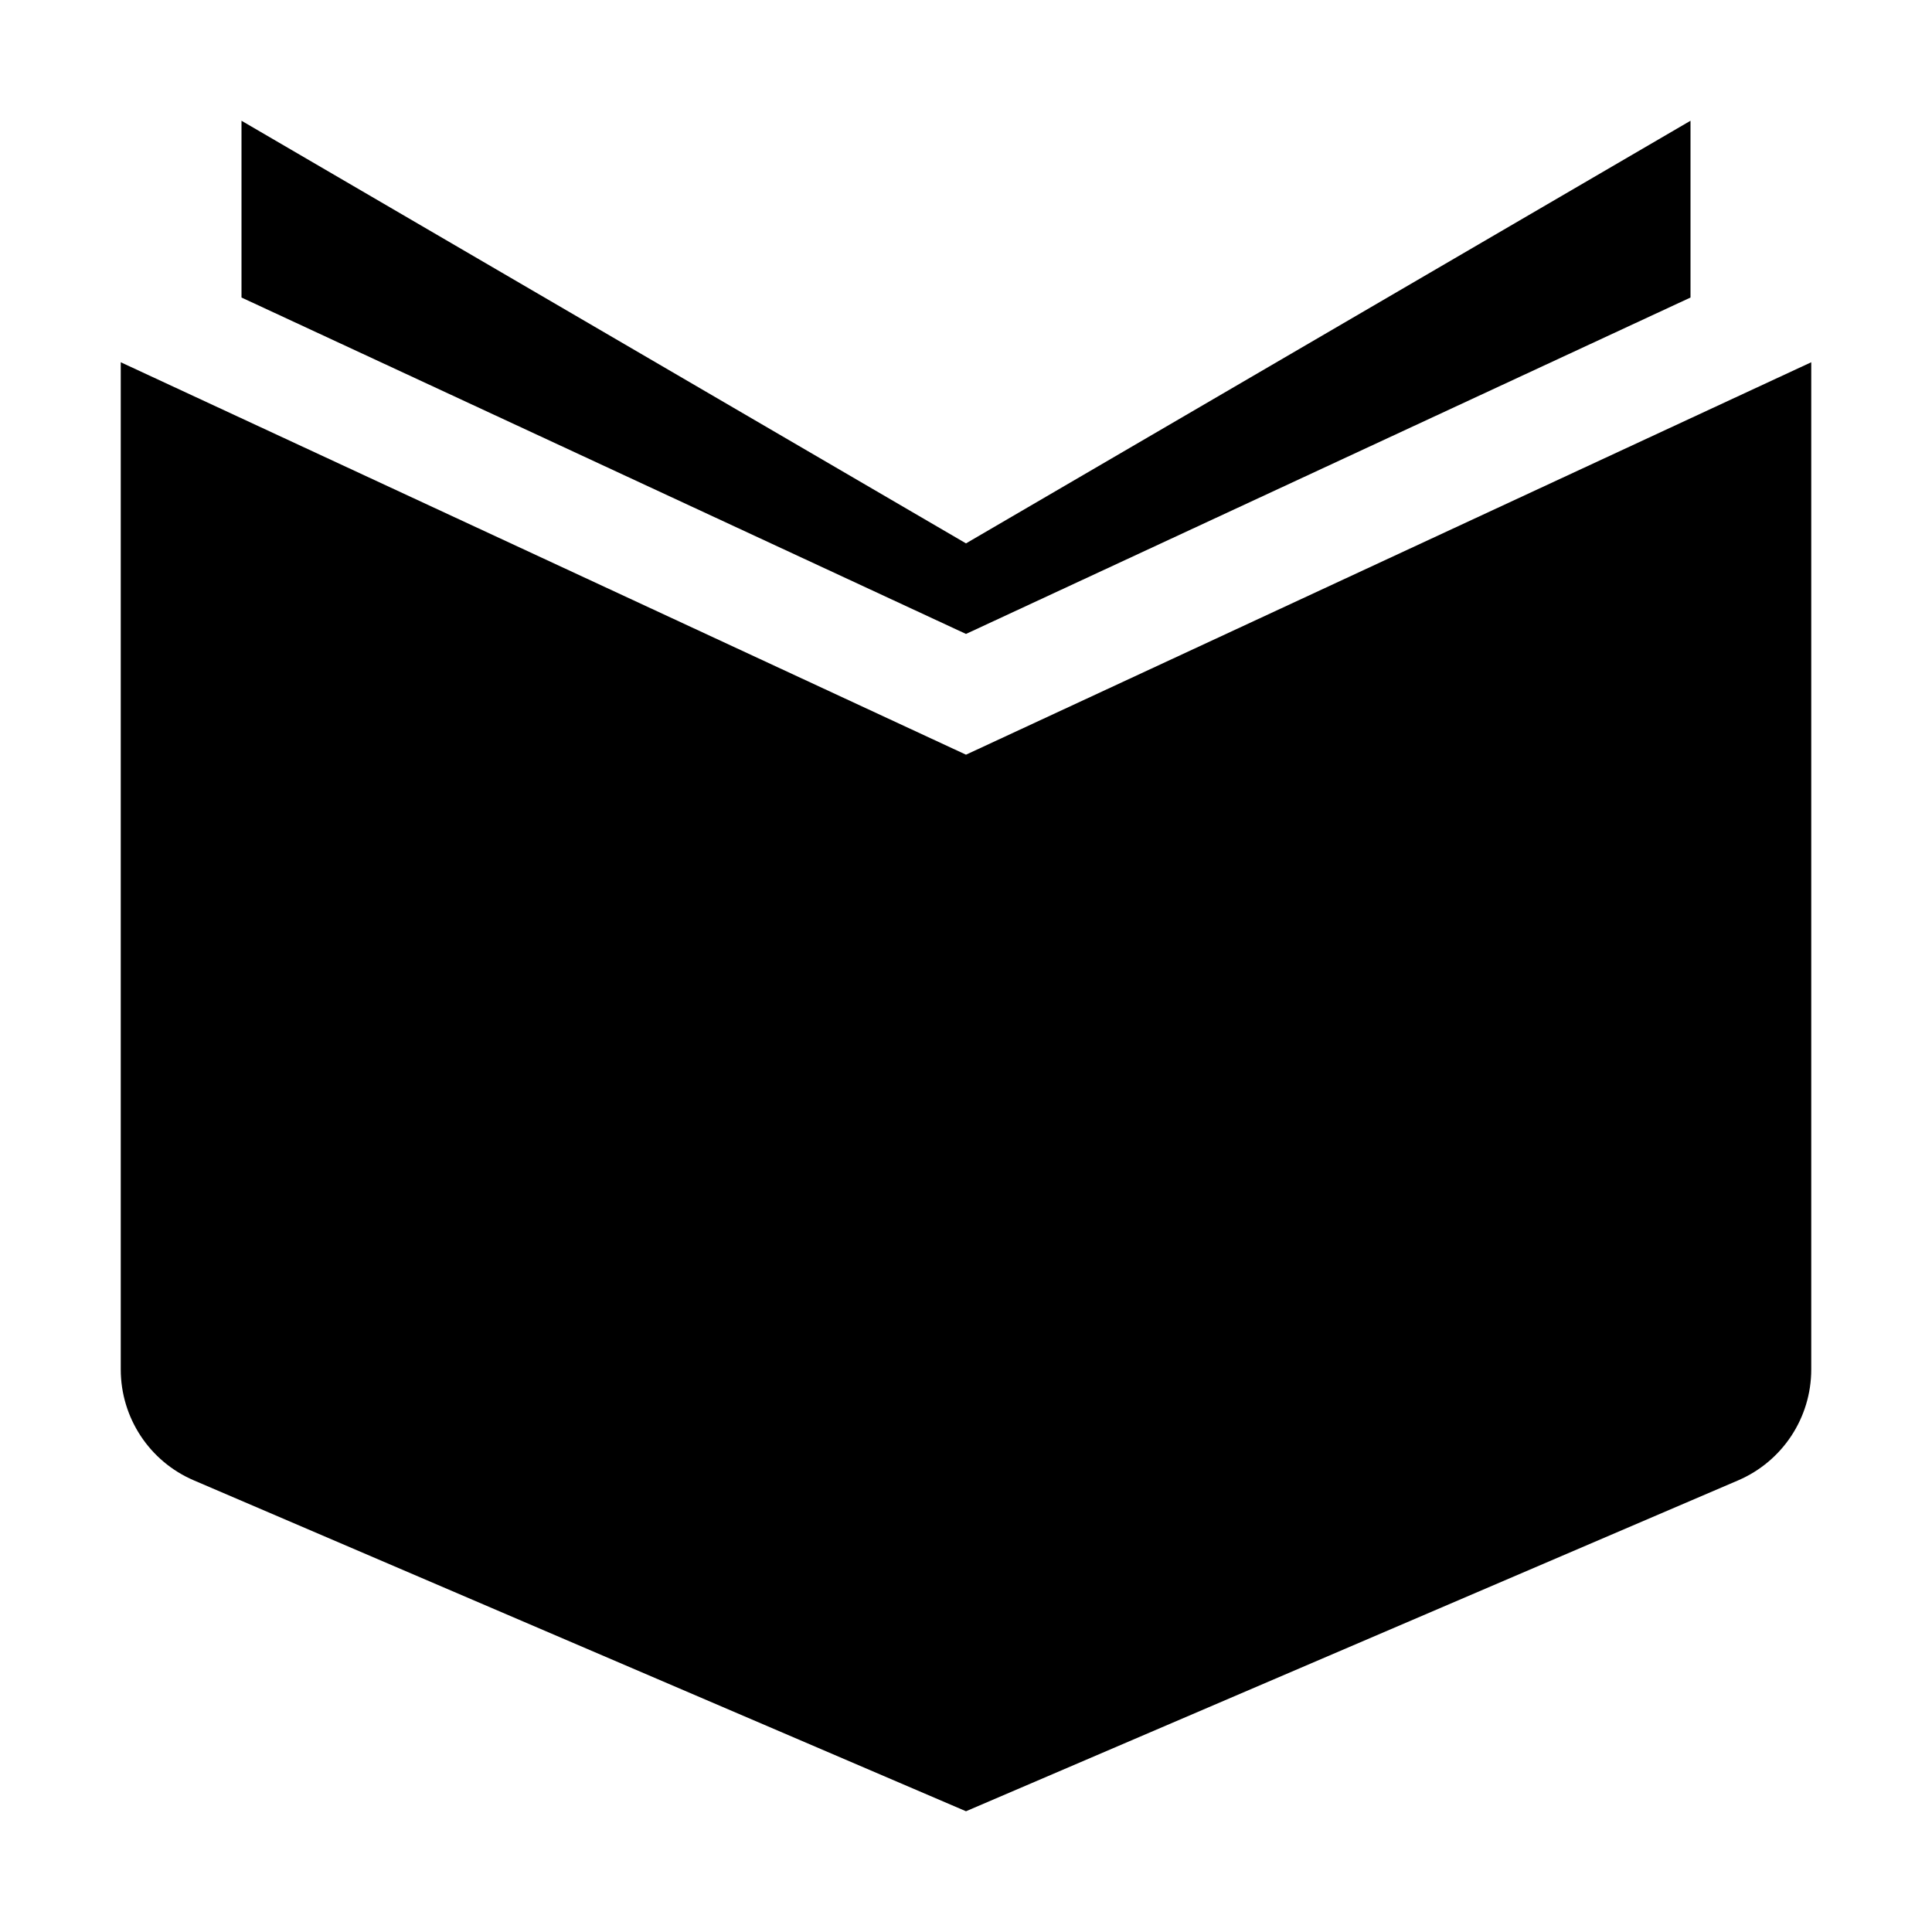
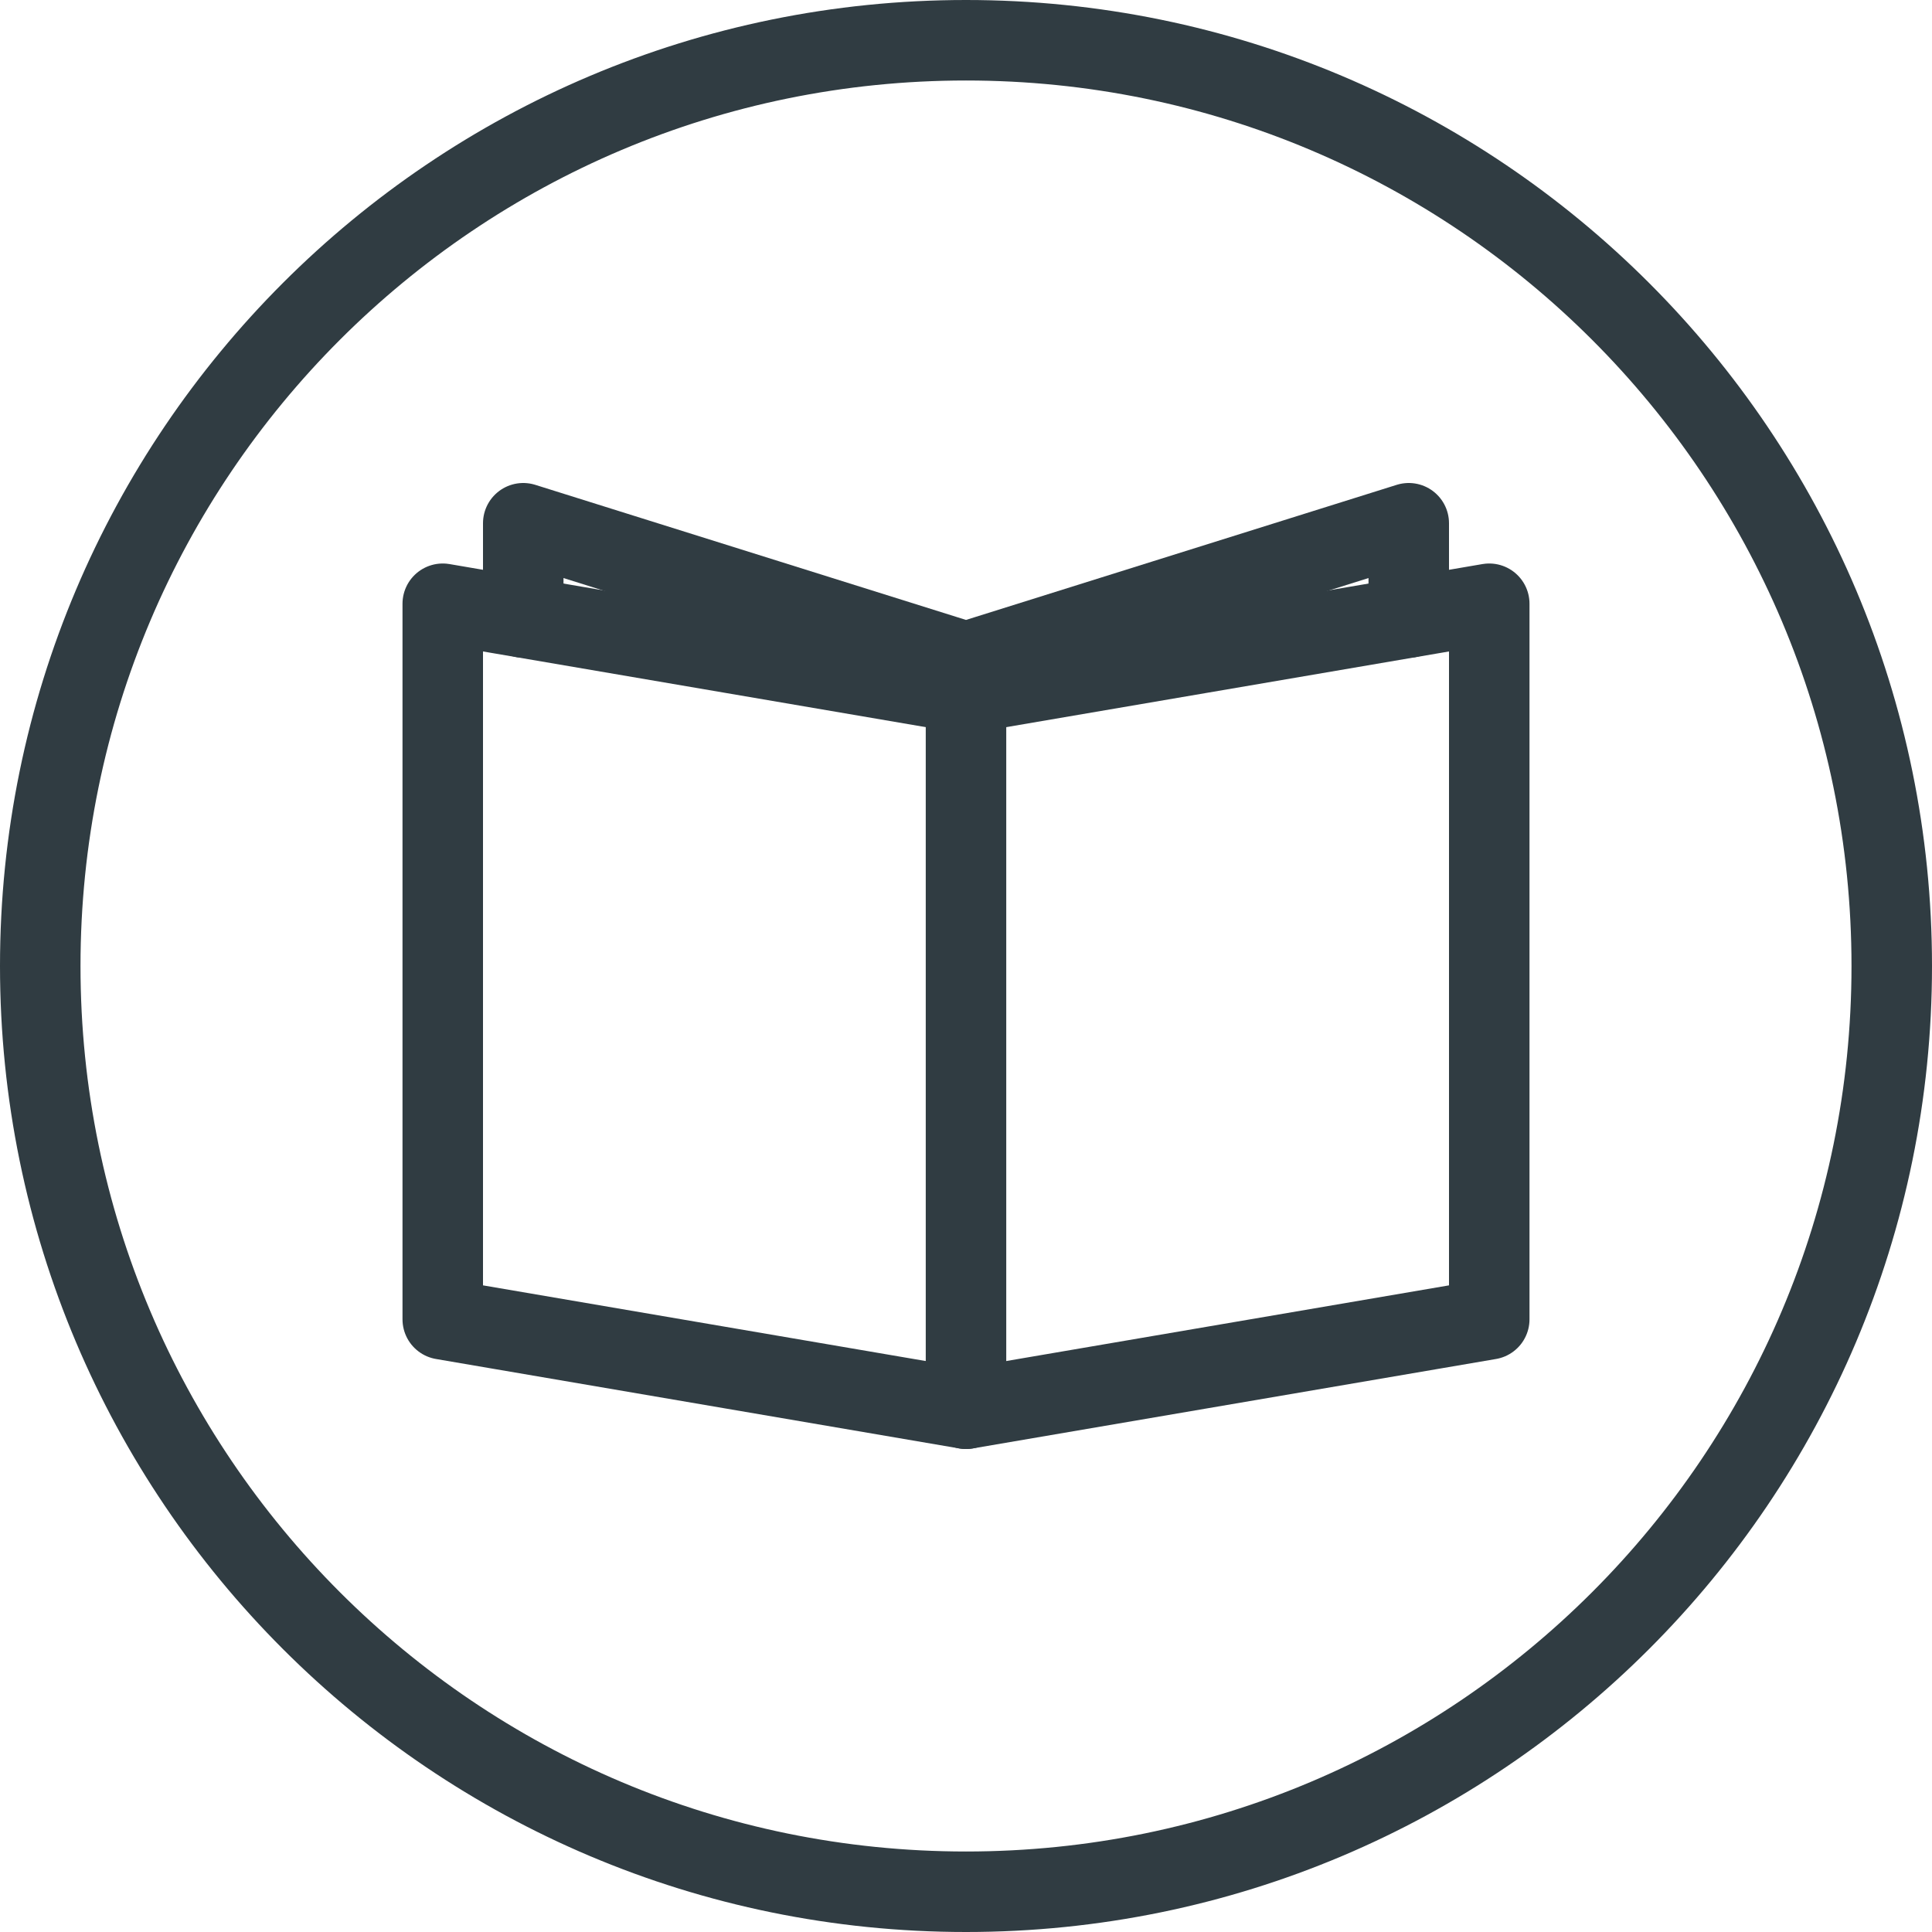
- <svg xmlns="http://www.w3.org/2000/svg" viewBox="0 0 16 16">
-   <path d="M12,1.464v-1.464l-6,3.5l-6,-3.5v1.464l6,2.786Z" transform="translate(2 1)" />
-   <path d="M7,3.25l-7,-3.25v8.341c0,0.4 0.238,0.762 0.606,0.919l6.394,2.74l6.394,-2.74c0.368,-0.158 0.606,-0.519 0.606,-0.919v-8.341l-7,3.25Z" transform="translate(1 3)" />
+ <svg xmlns="http://www.w3.org/2000/svg" version="1.1" id="Layer_1" x="0px" y="0px" viewBox="0 0 24 24" xml:space="preserve">
+   <g fill="none" stroke="#303C42" stroke-linecap="round" stroke-linejoin="round" stroke-miterlimit="10">
+     <circle cx="12" cy="12" r="11.5" />
+     <path d="M12 8.5v9" />
+     <path d="M17.5 7.67V6.5L12 8.225 6.5 6.5v1.17" />
+     <path d="M18.5 16.389L12 17.5l-6.5-1.111V7.5L12 8.611 18.5 7.5z" />
+   </g>
</svg>
